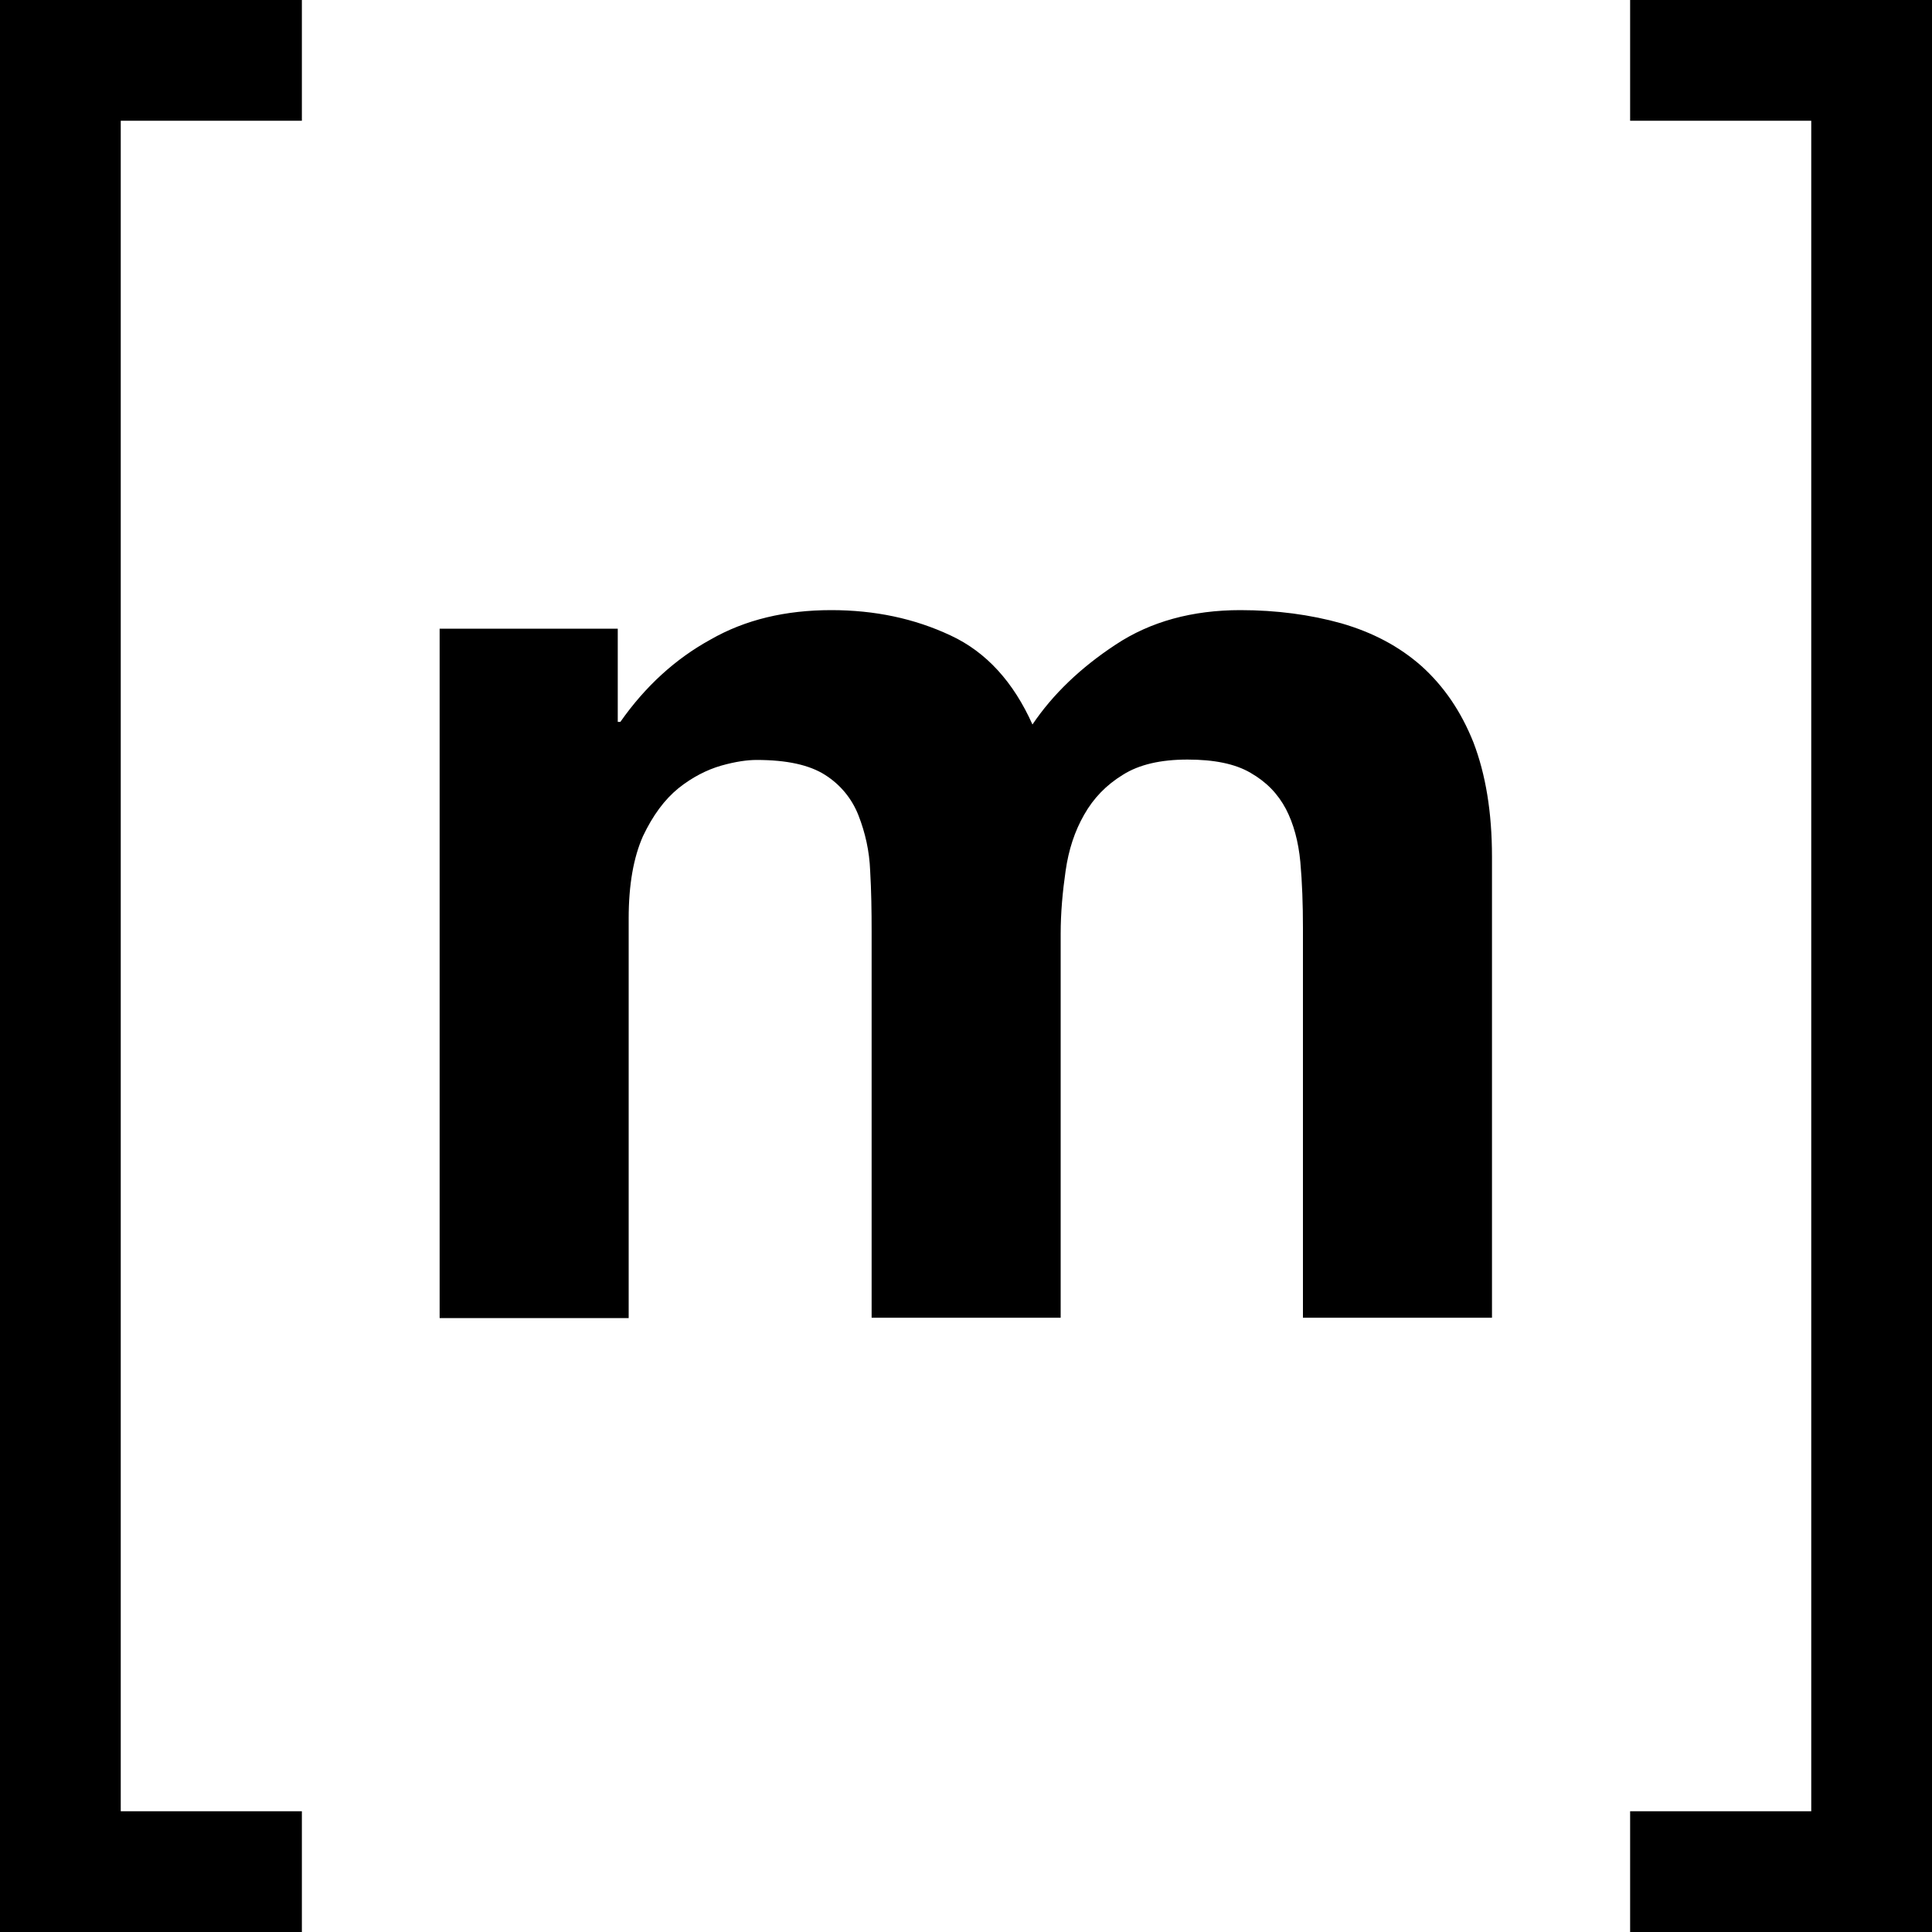
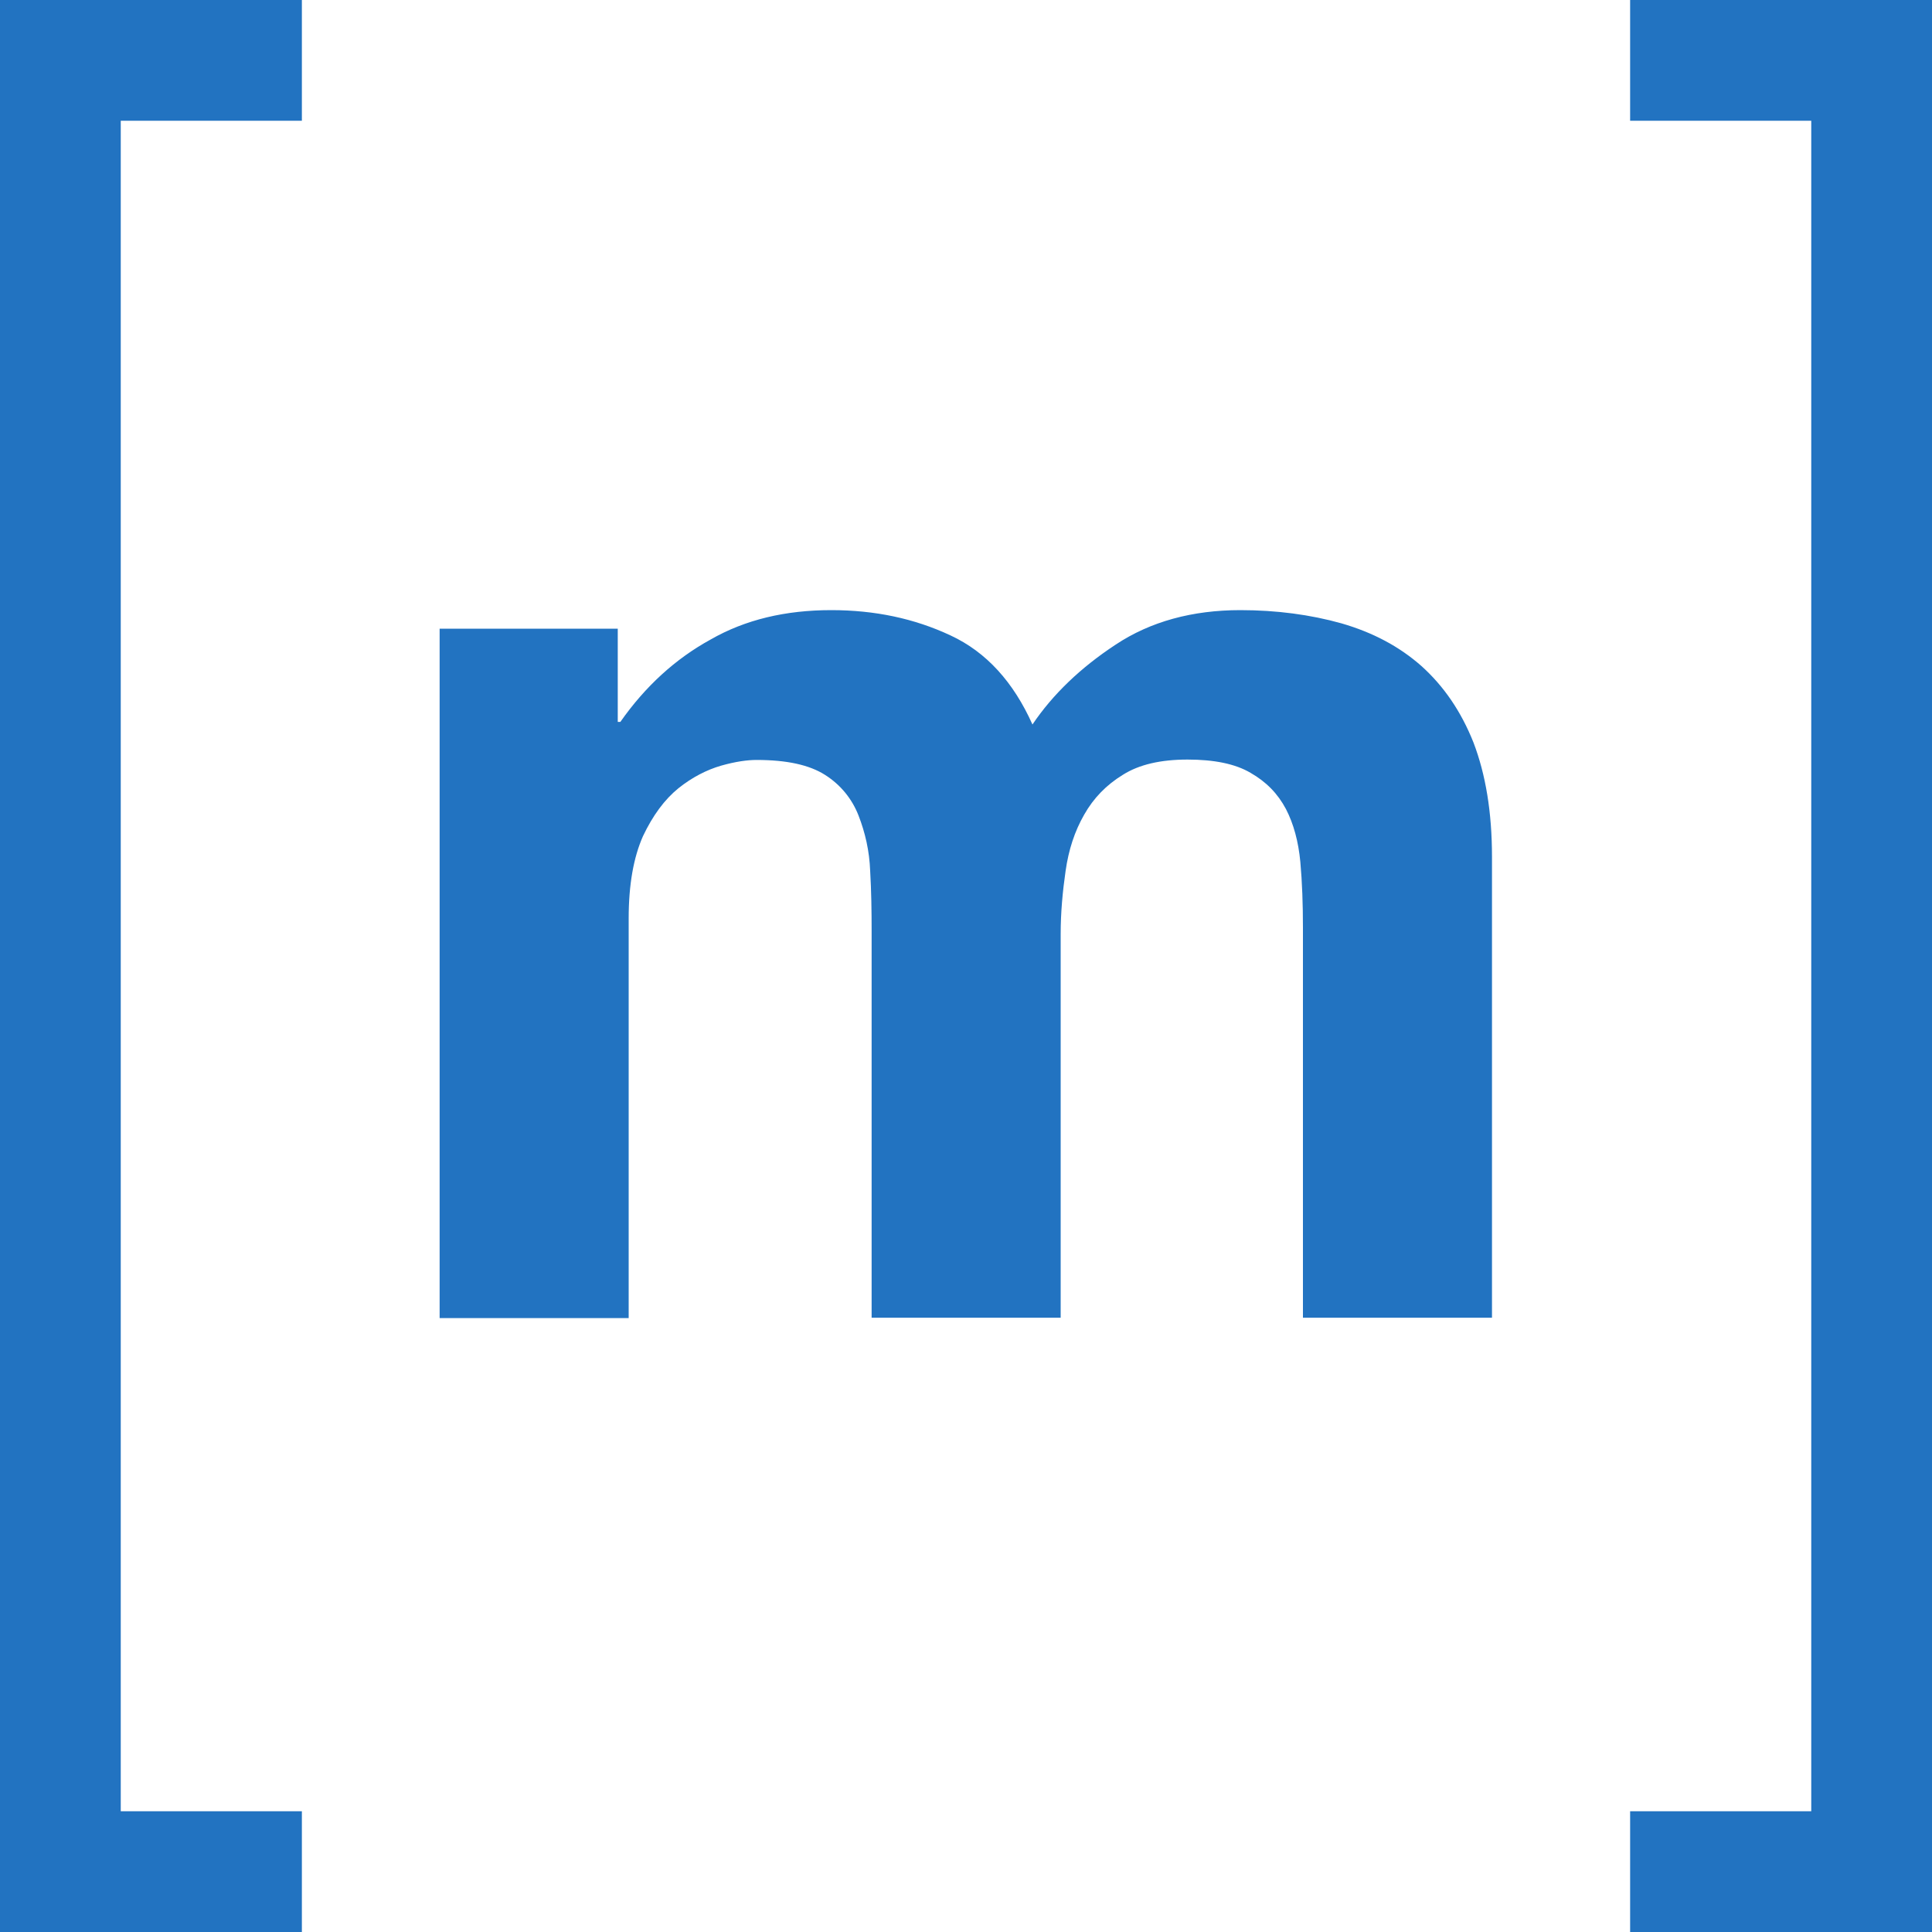
<svg xmlns="http://www.w3.org/2000/svg" width="20px" height="20px" viewBox="0 0 20 20" version="1.1">
  <g id="surface1">
-     <path style=" stroke:none;fill-rule:nonzero;fill:rgb(0%,0%,0%);fill-opacity:1;" d="M 6.395 6.508 L 6.395 7.473 L 6.422 7.473 C 6.68 7.105 6.992 6.82 7.355 6.621 C 7.715 6.414 8.133 6.316 8.605 6.316 C 9.055 6.316 9.465 6.402 9.84 6.578 C 10.211 6.75 10.492 7.062 10.688 7.5 C 10.898 7.188 11.188 6.91 11.551 6.672 C 11.91 6.434 12.344 6.316 12.84 6.316 C 13.215 6.316 13.566 6.363 13.887 6.453 C 14.211 6.547 14.484 6.691 14.715 6.895 C 14.945 7.102 15.125 7.363 15.254 7.688 C 15.379 8.016 15.445 8.406 15.445 8.871 L 15.445 13.641 L 13.488 13.641 L 13.488 9.602 C 13.488 9.363 13.48 9.133 13.461 8.922 C 13.441 8.711 13.391 8.527 13.312 8.375 C 13.227 8.215 13.109 8.094 12.945 8 C 12.785 7.906 12.566 7.863 12.293 7.863 C 12.016 7.863 11.793 7.914 11.625 8.02 C 11.453 8.125 11.32 8.262 11.223 8.434 C 11.125 8.605 11.062 8.797 11.031 9.016 C 11 9.23 10.98 9.449 10.98 9.668 L 10.98 13.641 L 9.023 13.641 L 9.023 9.641 C 9.023 9.43 9.02 9.223 9.008 9.016 C 9 8.809 8.957 8.621 8.887 8.441 C 8.82 8.27 8.703 8.125 8.543 8.023 C 8.379 7.918 8.145 7.867 7.832 7.867 C 7.738 7.867 7.617 7.883 7.465 7.926 C 7.316 7.969 7.164 8.047 7.023 8.16 C 6.879 8.277 6.758 8.441 6.656 8.656 C 6.559 8.875 6.508 9.156 6.508 9.508 L 6.508 13.645 L 4.551 13.645 L 4.551 6.508 Z M 6.395 6.508 " />
-     <path style="fill:none;stroke-width:2;stroke-linecap:butt;stroke-linejoin:miter;stroke:rgb(0%,0%,0%);stroke-opacity:1;stroke-miterlimit:4;" d="M 5 1 L 0 1 " transform="matrix(0.625,0,0,0.625,0,0)" />
-     <path style="fill:none;stroke-width:2;stroke-linecap:butt;stroke-linejoin:miter;stroke:rgb(0%,0%,0%);stroke-opacity:1;stroke-miterlimit:4;" d="M 1 1 L 1 32 " transform="matrix(0.625,0,0,0.625,0,0)" />
-     <path style="fill:none;stroke-width:2;stroke-linecap:butt;stroke-linejoin:miter;stroke:rgb(0%,0%,0%);stroke-opacity:1;stroke-miterlimit:4;" d="M 0 31 L 5 31 " transform="matrix(0.625,0,0,0.625,0,0)" />
-     <path style="fill:none;stroke-width:2;stroke-linecap:butt;stroke-linejoin:miter;stroke:rgb(0%,0%,0%);stroke-opacity:1;stroke-miterlimit:4;" d="M 0 -1 L 5 -1 " transform="matrix(0.625,0,0,-0.625,16.875,0)" />
-     <path style="fill:none;stroke-width:2;stroke-linecap:butt;stroke-linejoin:miter;stroke:rgb(0%,0%,0%);stroke-opacity:1;stroke-miterlimit:4;" d="M 0 -1 L 31 -1 " transform="matrix(0,0.625,0.625,0,20,0.625)" />
-     <path style="fill:none;stroke-width:2;stroke-linecap:butt;stroke-linejoin:miter;stroke:rgb(0%,0%,0%);stroke-opacity:1;stroke-miterlimit:4;" d="M 0 -1 L 5 -1 " transform="matrix(-0.625,0,0,0.625,20,20)" />
+     <path style=" stroke:none;fill-rule:nonzero;fill:#2273c1;fill-opacity:1;" d="M 6.395 6.508 L 6.395 7.473 L 6.422 7.473 C 6.68 7.105 6.992 6.82 7.355 6.621 C 7.715 6.414 8.133 6.316 8.605 6.316 C 9.055 6.316 9.465 6.402 9.84 6.578 C 10.211 6.75 10.492 7.062 10.688 7.5 C 10.898 7.188 11.188 6.91 11.551 6.672 C 11.91 6.434 12.344 6.316 12.84 6.316 C 13.215 6.316 13.566 6.363 13.887 6.453 C 14.211 6.547 14.484 6.691 14.715 6.895 C 14.945 7.102 15.125 7.363 15.254 7.688 C 15.379 8.016 15.445 8.406 15.445 8.871 L 15.445 13.641 L 13.488 13.641 L 13.488 9.602 C 13.488 9.363 13.48 9.133 13.461 8.922 C 13.441 8.711 13.391 8.527 13.312 8.375 C 13.227 8.215 13.109 8.094 12.945 8 C 12.785 7.906 12.566 7.863 12.293 7.863 C 12.016 7.863 11.793 7.914 11.625 8.02 C 11.453 8.125 11.32 8.262 11.223 8.434 C 11.125 8.605 11.062 8.797 11.031 9.016 C 11 9.23 10.98 9.449 10.98 9.668 L 10.98 13.641 L 9.023 13.641 L 9.023 9.641 C 9.023 9.43 9.02 9.223 9.008 9.016 C 9 8.809 8.957 8.621 8.887 8.441 C 8.82 8.27 8.703 8.125 8.543 8.023 C 8.379 7.918 8.145 7.867 7.832 7.867 C 7.738 7.867 7.617 7.883 7.465 7.926 C 7.316 7.969 7.164 8.047 7.023 8.16 C 6.879 8.277 6.758 8.441 6.656 8.656 C 6.559 8.875 6.508 9.156 6.508 9.508 L 6.508 13.645 L 4.551 13.645 L 4.551 6.508 Z M 6.395 6.508 " />
+     <path style="fill:none;stroke-width:2;stroke-linecap:butt;stroke-linejoin:miter;stroke:#2273c1;stroke-opacity:1;stroke-miterlimit:4;" d="M 5 1 L 0 1 " transform="matrix(0.625,0,0,0.625,0,0)" />
+     <path style="fill:none;stroke-width:2;stroke-linecap:butt;stroke-linejoin:miter;stroke:#2273c1;stroke-opacity:1;stroke-miterlimit:4;" d="M 1 1 L 1 32 " transform="matrix(0.625,0,0,0.625,0,0)" />
+     <path style="fill:none;stroke-width:2;stroke-linecap:butt;stroke-linejoin:miter;stroke:#2273c1;stroke-opacity:1;stroke-miterlimit:4;" d="M 0 31 L 5 31 " transform="matrix(0.625,0,0,0.625,0,0)" />
+     <path style="fill:none;stroke-width:2;stroke-linecap:butt;stroke-linejoin:miter;stroke:#2273c1;stroke-opacity:1;stroke-miterlimit:4;" d="M 0 -1 L 5 -1 " transform="matrix(0.625,0,0,-0.625,16.875,0)" />
+     <path style="fill:none;stroke-width:2;stroke-linecap:butt;stroke-linejoin:miter;stroke:#2273c1;stroke-opacity:1;stroke-miterlimit:4;" d="M 0 -1 L 31 -1 " transform="matrix(0,0.625,0.625,0,20,0.625)" />
+     <path style="fill:none;stroke-width:2;stroke-linecap:butt;stroke-linejoin:miter;stroke:#2273c1;stroke-opacity:1;stroke-miterlimit:4;" d="M 0 -1 L 5 -1 " transform="matrix(-0.625,0,0,0.625,20,20)" />
  </g>
</svg>
